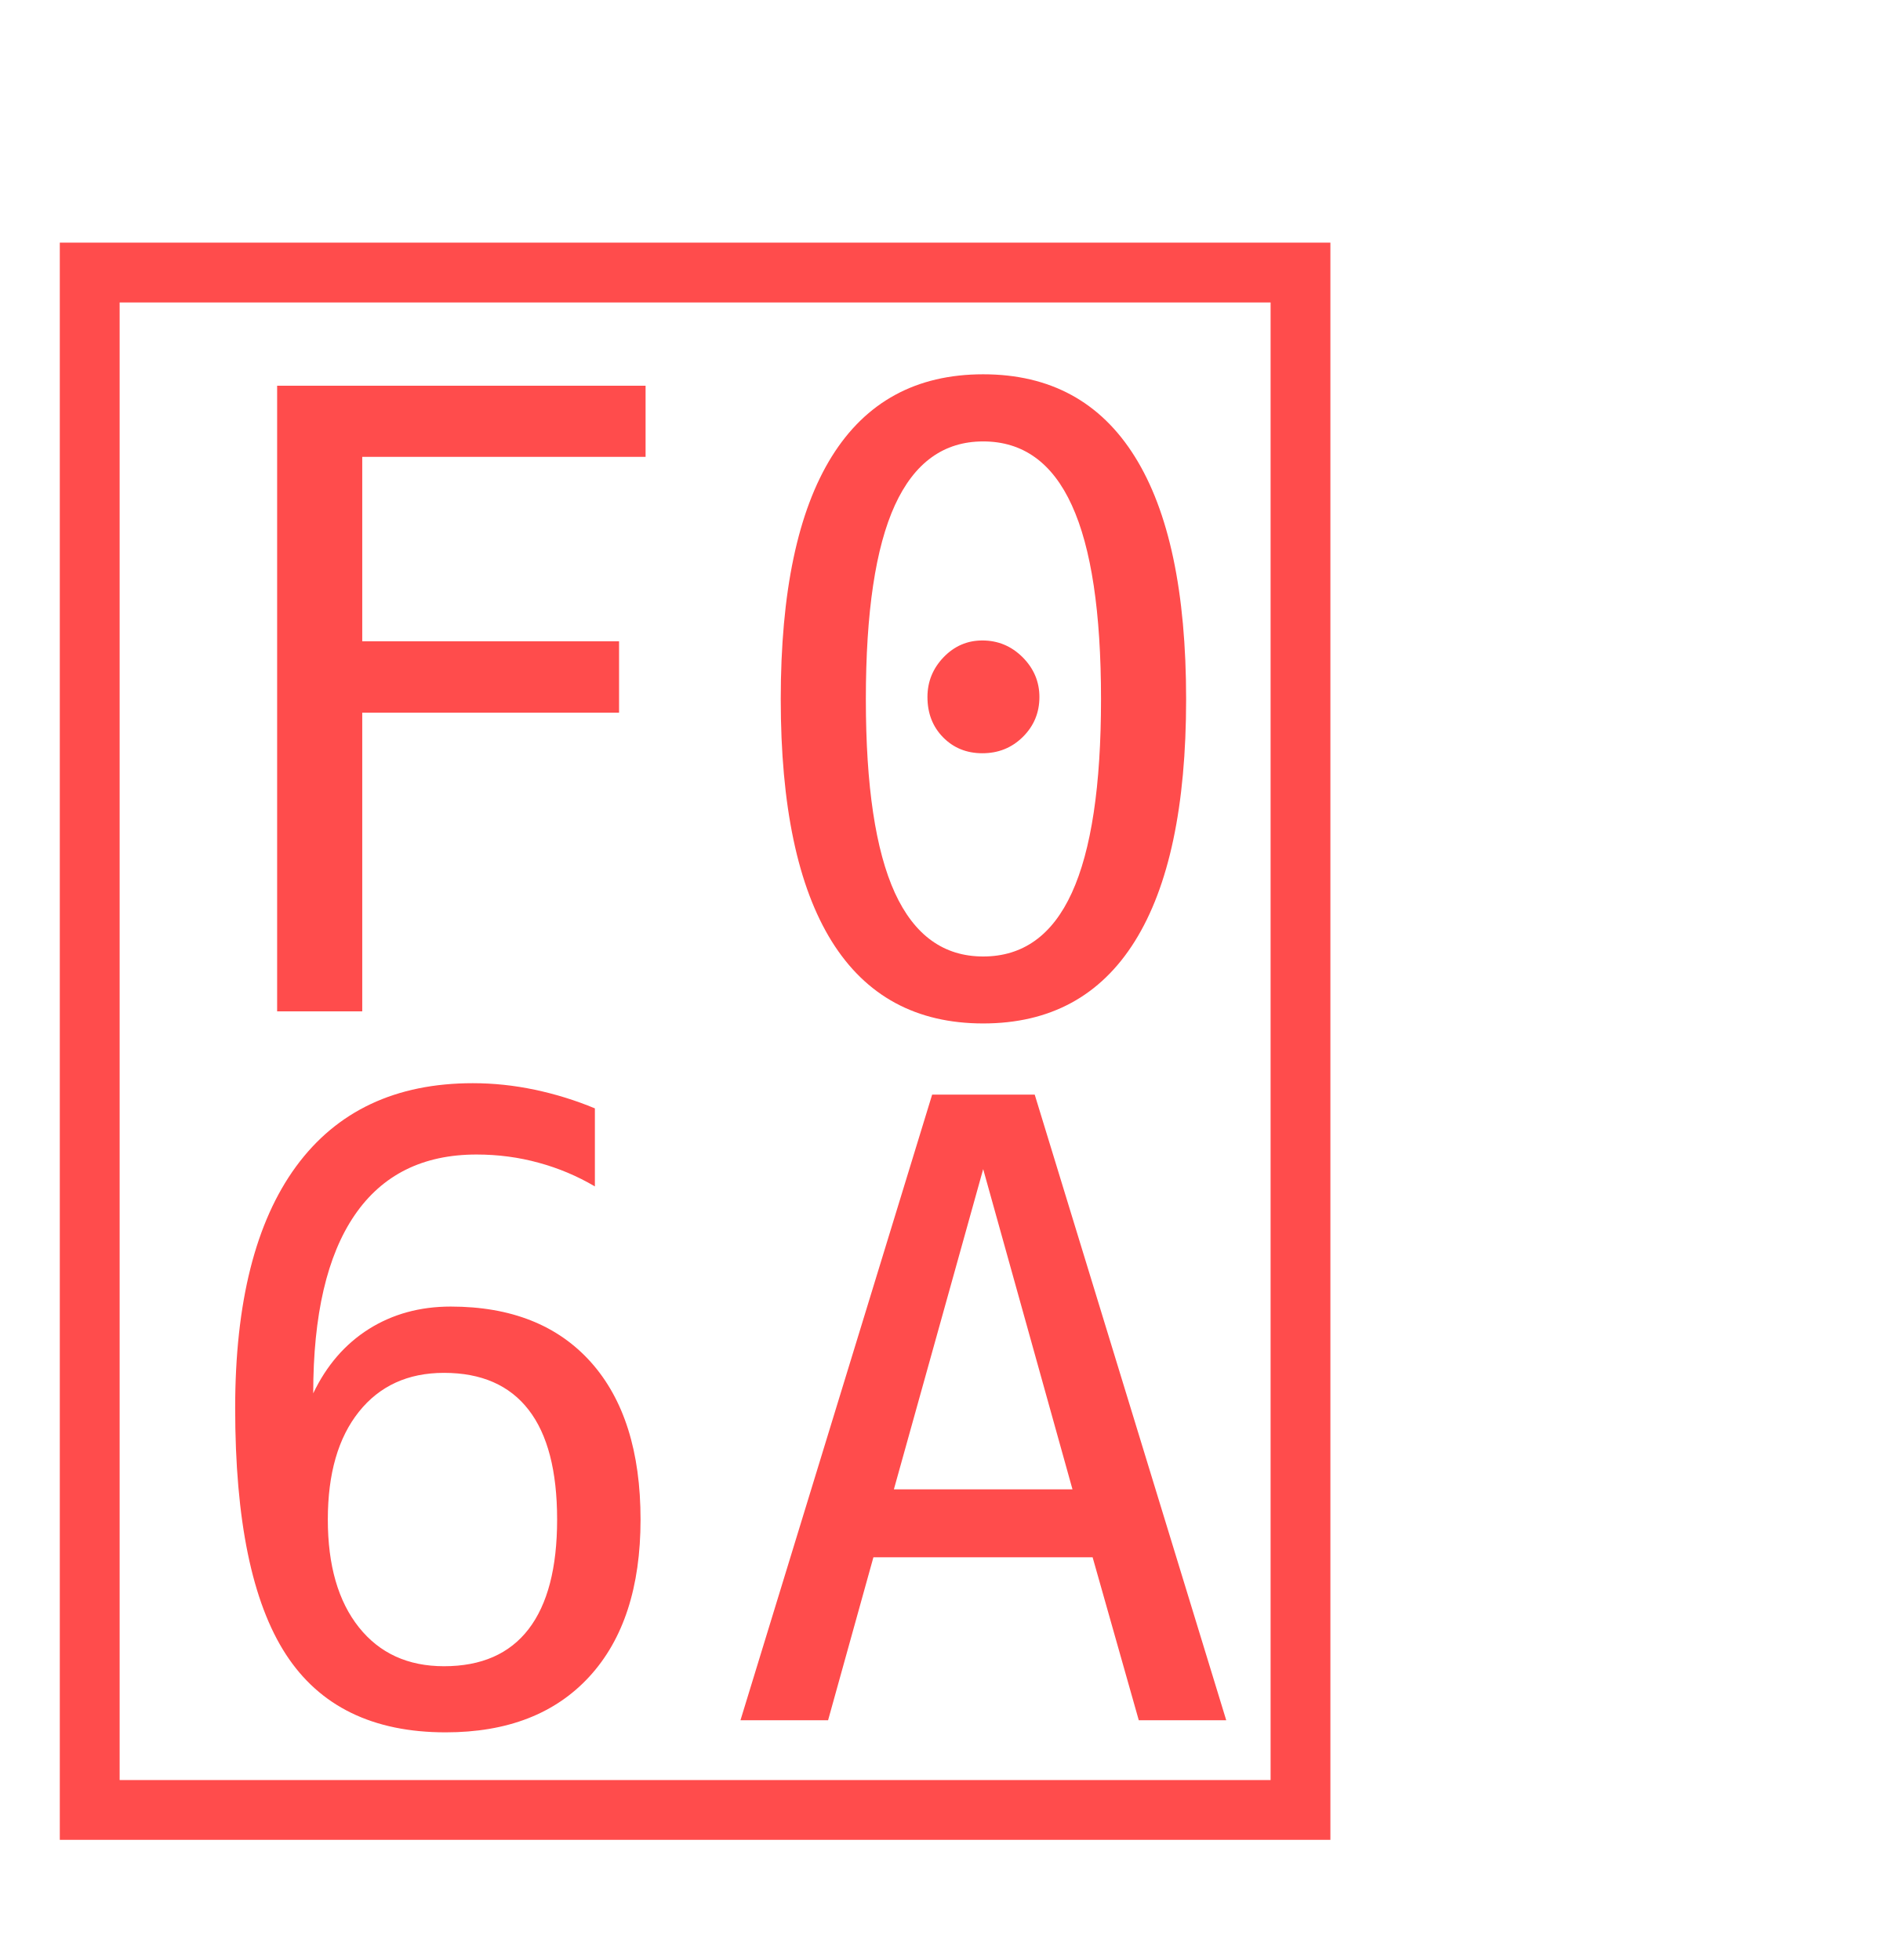
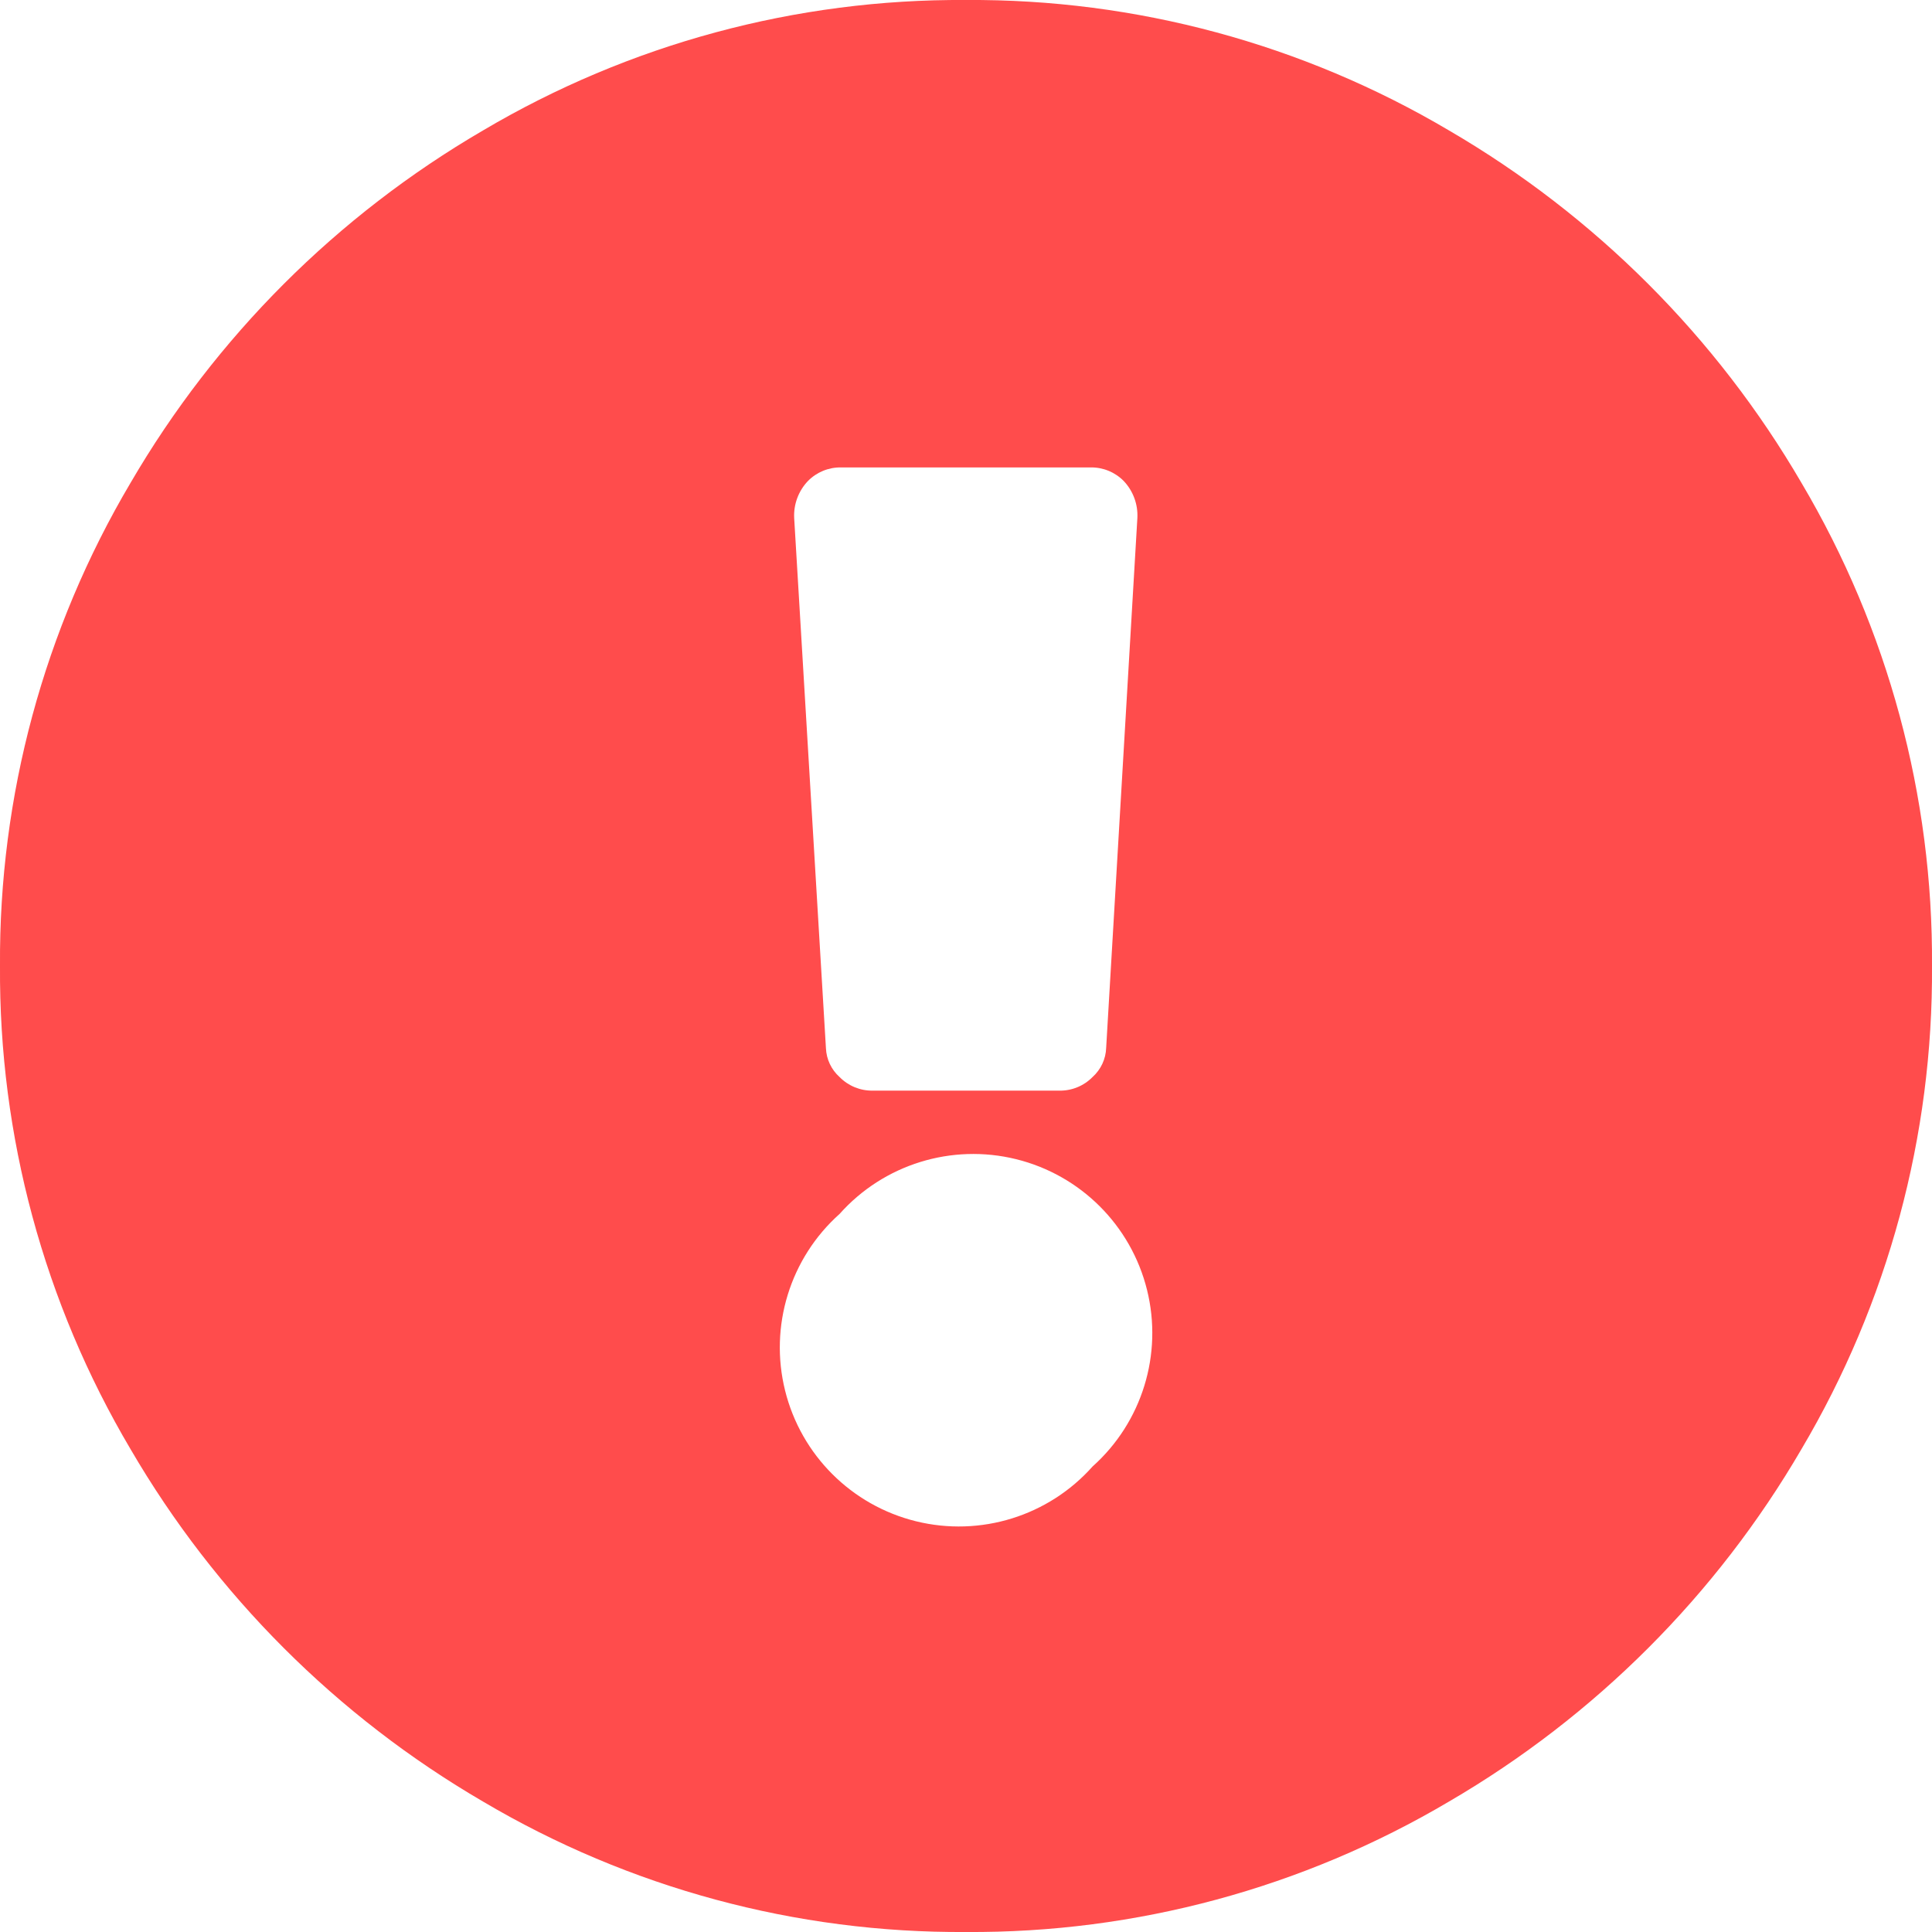
- <svg xmlns="http://www.w3.org/2000/svg" viewBox="0 0 175.78 182.48">
+ <svg xmlns="http://www.w3.org/2000/svg" viewBox="0 0 170.29 170.29">
  <defs>
-     <style>.cls-1{opacity:0.7;font-size:175.78px;fill:red;font-family:FontAwesome5Free-Solid, "Font Awesome 5 Free";}</style>
+     <style>.cls-1{opacity:0.7;}.cls-2{fill:red;}</style>
  </defs>
  <g id="Capa_2" data-name="Capa 2">
    <g id="Capa_1-2" data-name="Capa 1">
-       <text class="cls-1" transform="translate(0 160.16)"></text>
+       <g class="cls-1">
+         <path class="cls-2" d="M158.79,127.72a86.17,86.17,0,0,1-31.07,31.07,82.54,82.54,0,0,1-42.58,11.5,82.53,82.53,0,0,1-42.57-11.5A86.17,86.17,0,0,1,11.5,127.72,82.54,82.54,0,0,1,0,85.14,82.53,82.53,0,0,1,11.5,42.57,86.17,86.17,0,0,1,42.57,11.5,82.53,82.53,0,0,1,85.14,0a82.54,82.54,0,0,1,42.58,11.5,86.17,86.17,0,0,1,31.07,31.07,82.53,82.53,0,0,1,11.5,42.57A82.54,82.54,0,0,1,158.79,127.72ZM74,107A15.78,15.78,0,1,0,96.3,129.26,15.78,15.78,0,1,0,74,107Zm-1.2-14.6A3.61,3.61,0,0,0,74,94.93a4,4,0,0,0,2.91,1.2H93.38a4,4,0,0,0,2.92-1.2,3.61,3.61,0,0,0,1.2-2.58l2.75-46.69a4.41,4.41,0,0,0-1.2-3.26,4,4,0,0,0-2.92-1.2h-22a4,4,0,0,0-2.92,1.2A4.41,4.41,0,0,0,70,45.66Z" />
+       </g>
    </g>
  </g>
</svg>
